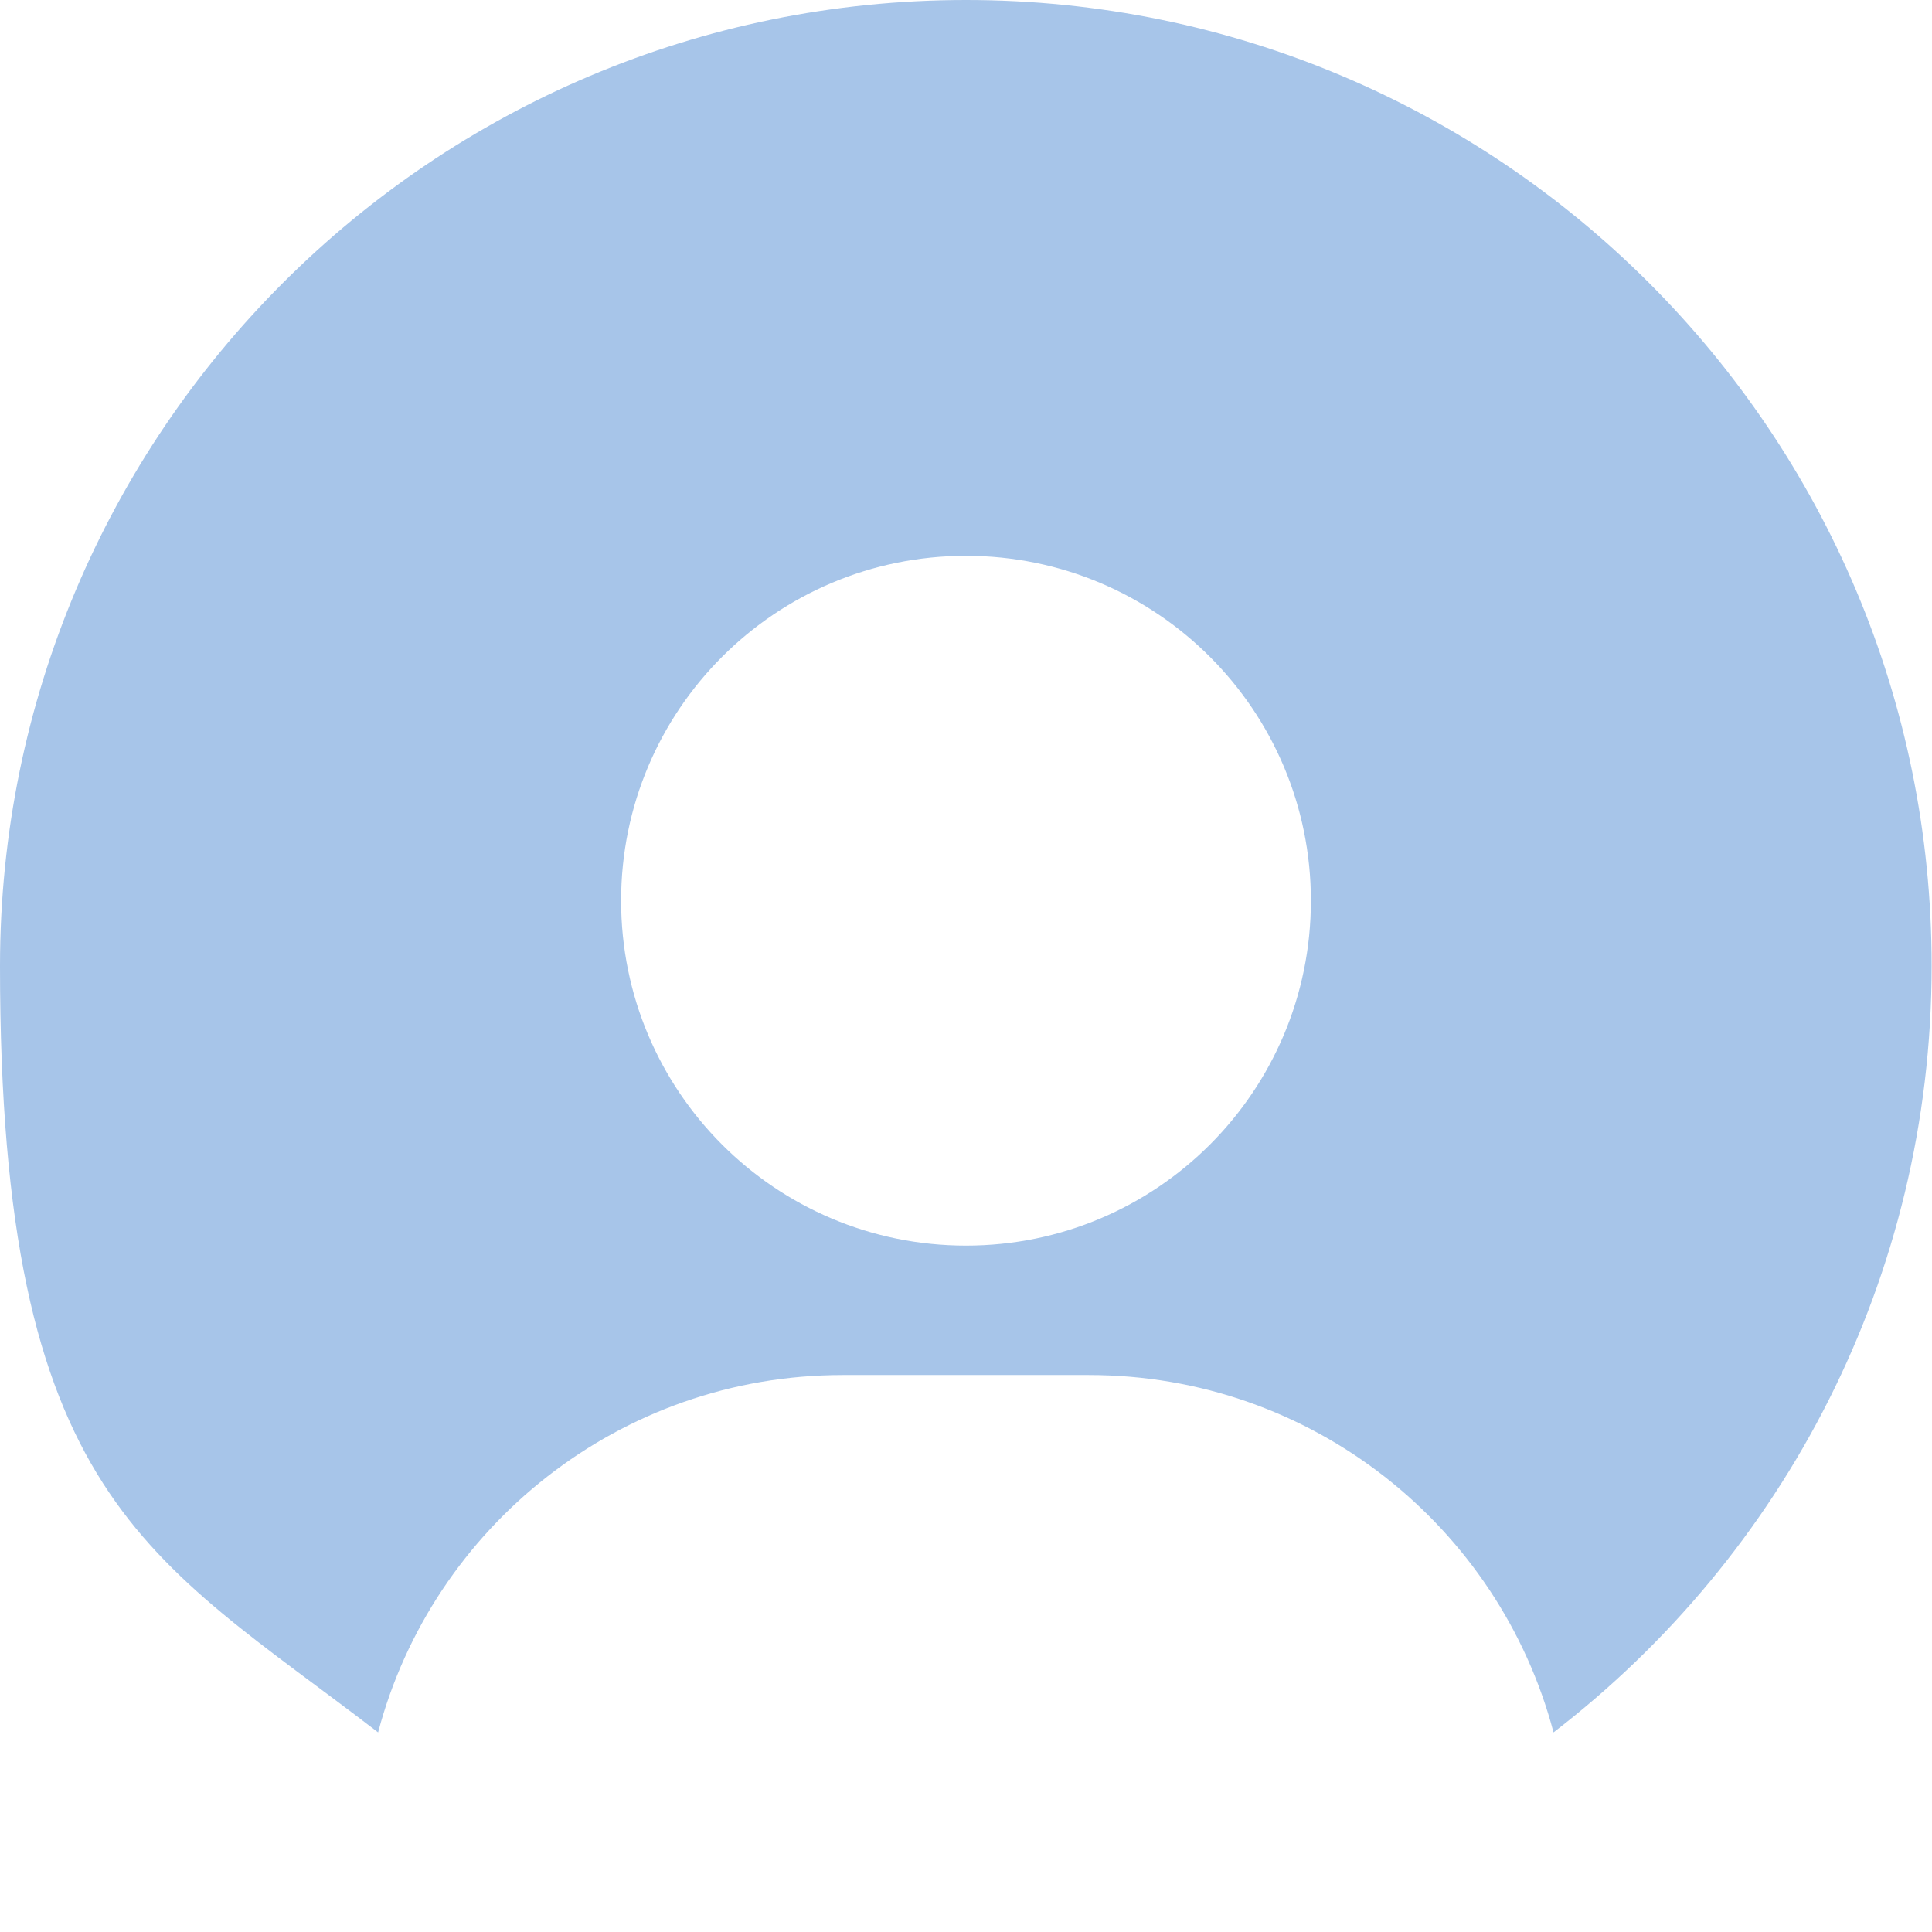
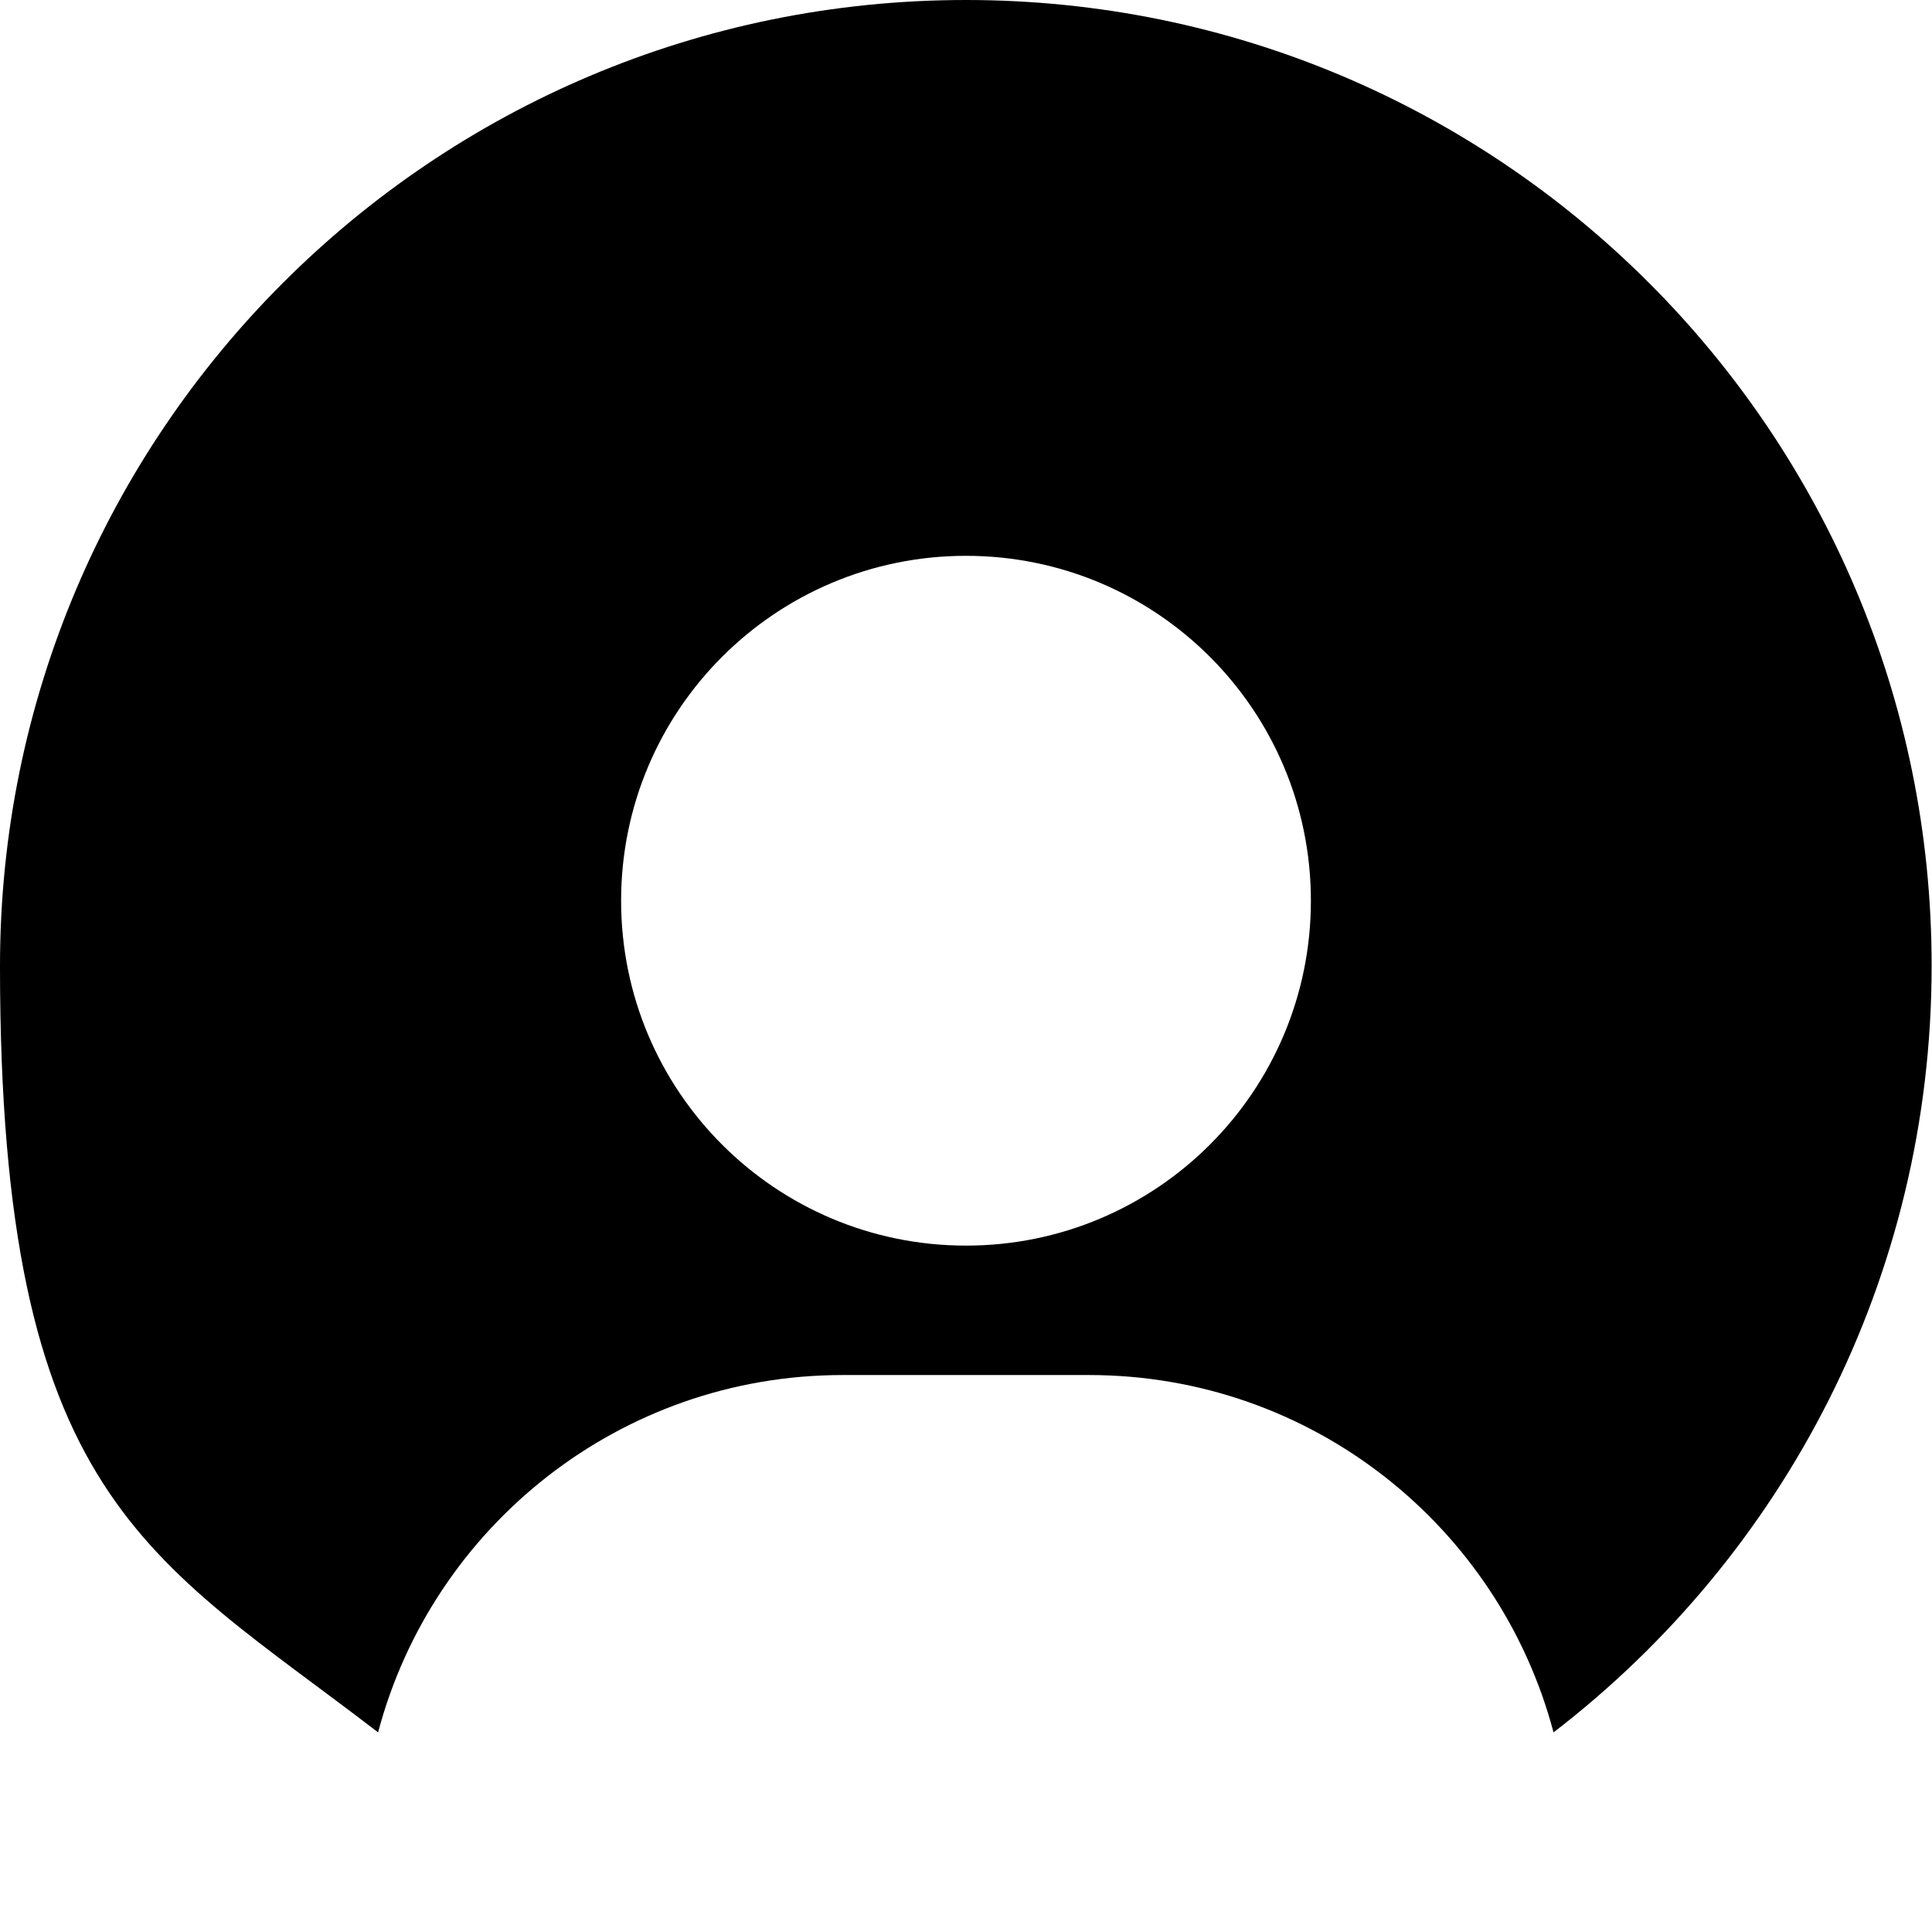
<svg xmlns="http://www.w3.org/2000/svg" version="1.1" viewBox="0 0 512 512">
-   <defs>
-     <style>
-       .cls-1 {
-         fill: #a7c5e9;
-       }
-     </style>
-   </defs>
  <g>
    <g id="_레이어_1" data-name="레이어_1">
-       <path class="cls-1" d="M256,0C114.6,0,0,114.6,0,256s39.3,156.3,100.2,203.1c14.4-54.5,64.1-94.7,123.1-94.7h65.3c59.1,0,108.7,40.2,123.1,94.7,60.9-46.8,100.2-120.4,100.2-203.1C512,114.6,397.4,0,256,0ZM256,330.1c-50.5,0-91.4-40.9-91.4-91.4s40.9-91.4,91.4-91.4,91.4,40.9,91.4,91.4-40.9,91.4-91.4,91.4Z" />
+       <g id="_레이어_1-2" data-name="_레이어_1">
+         <path d="M256,0C114.6,0,0,114.6,0,256s39.3,156.3,100.2,203.1c14.4-54.5,64.1-94.7,123.1-94.7h65.3c59.1,0,108.7,40.2,123.1,94.7,60.9-46.8,100.2-120.4,100.2-203.1C512,114.6,397.4,0,256,0ZM256,330.1c-50.5,0-91.4-40.9-91.4-91.4s40.9-91.4,91.4-91.4,91.4,40.9,91.4,91.4-40.9,91.4-91.4,91.4Z" />
+       </g>
    </g>
  </g>
</svg>
